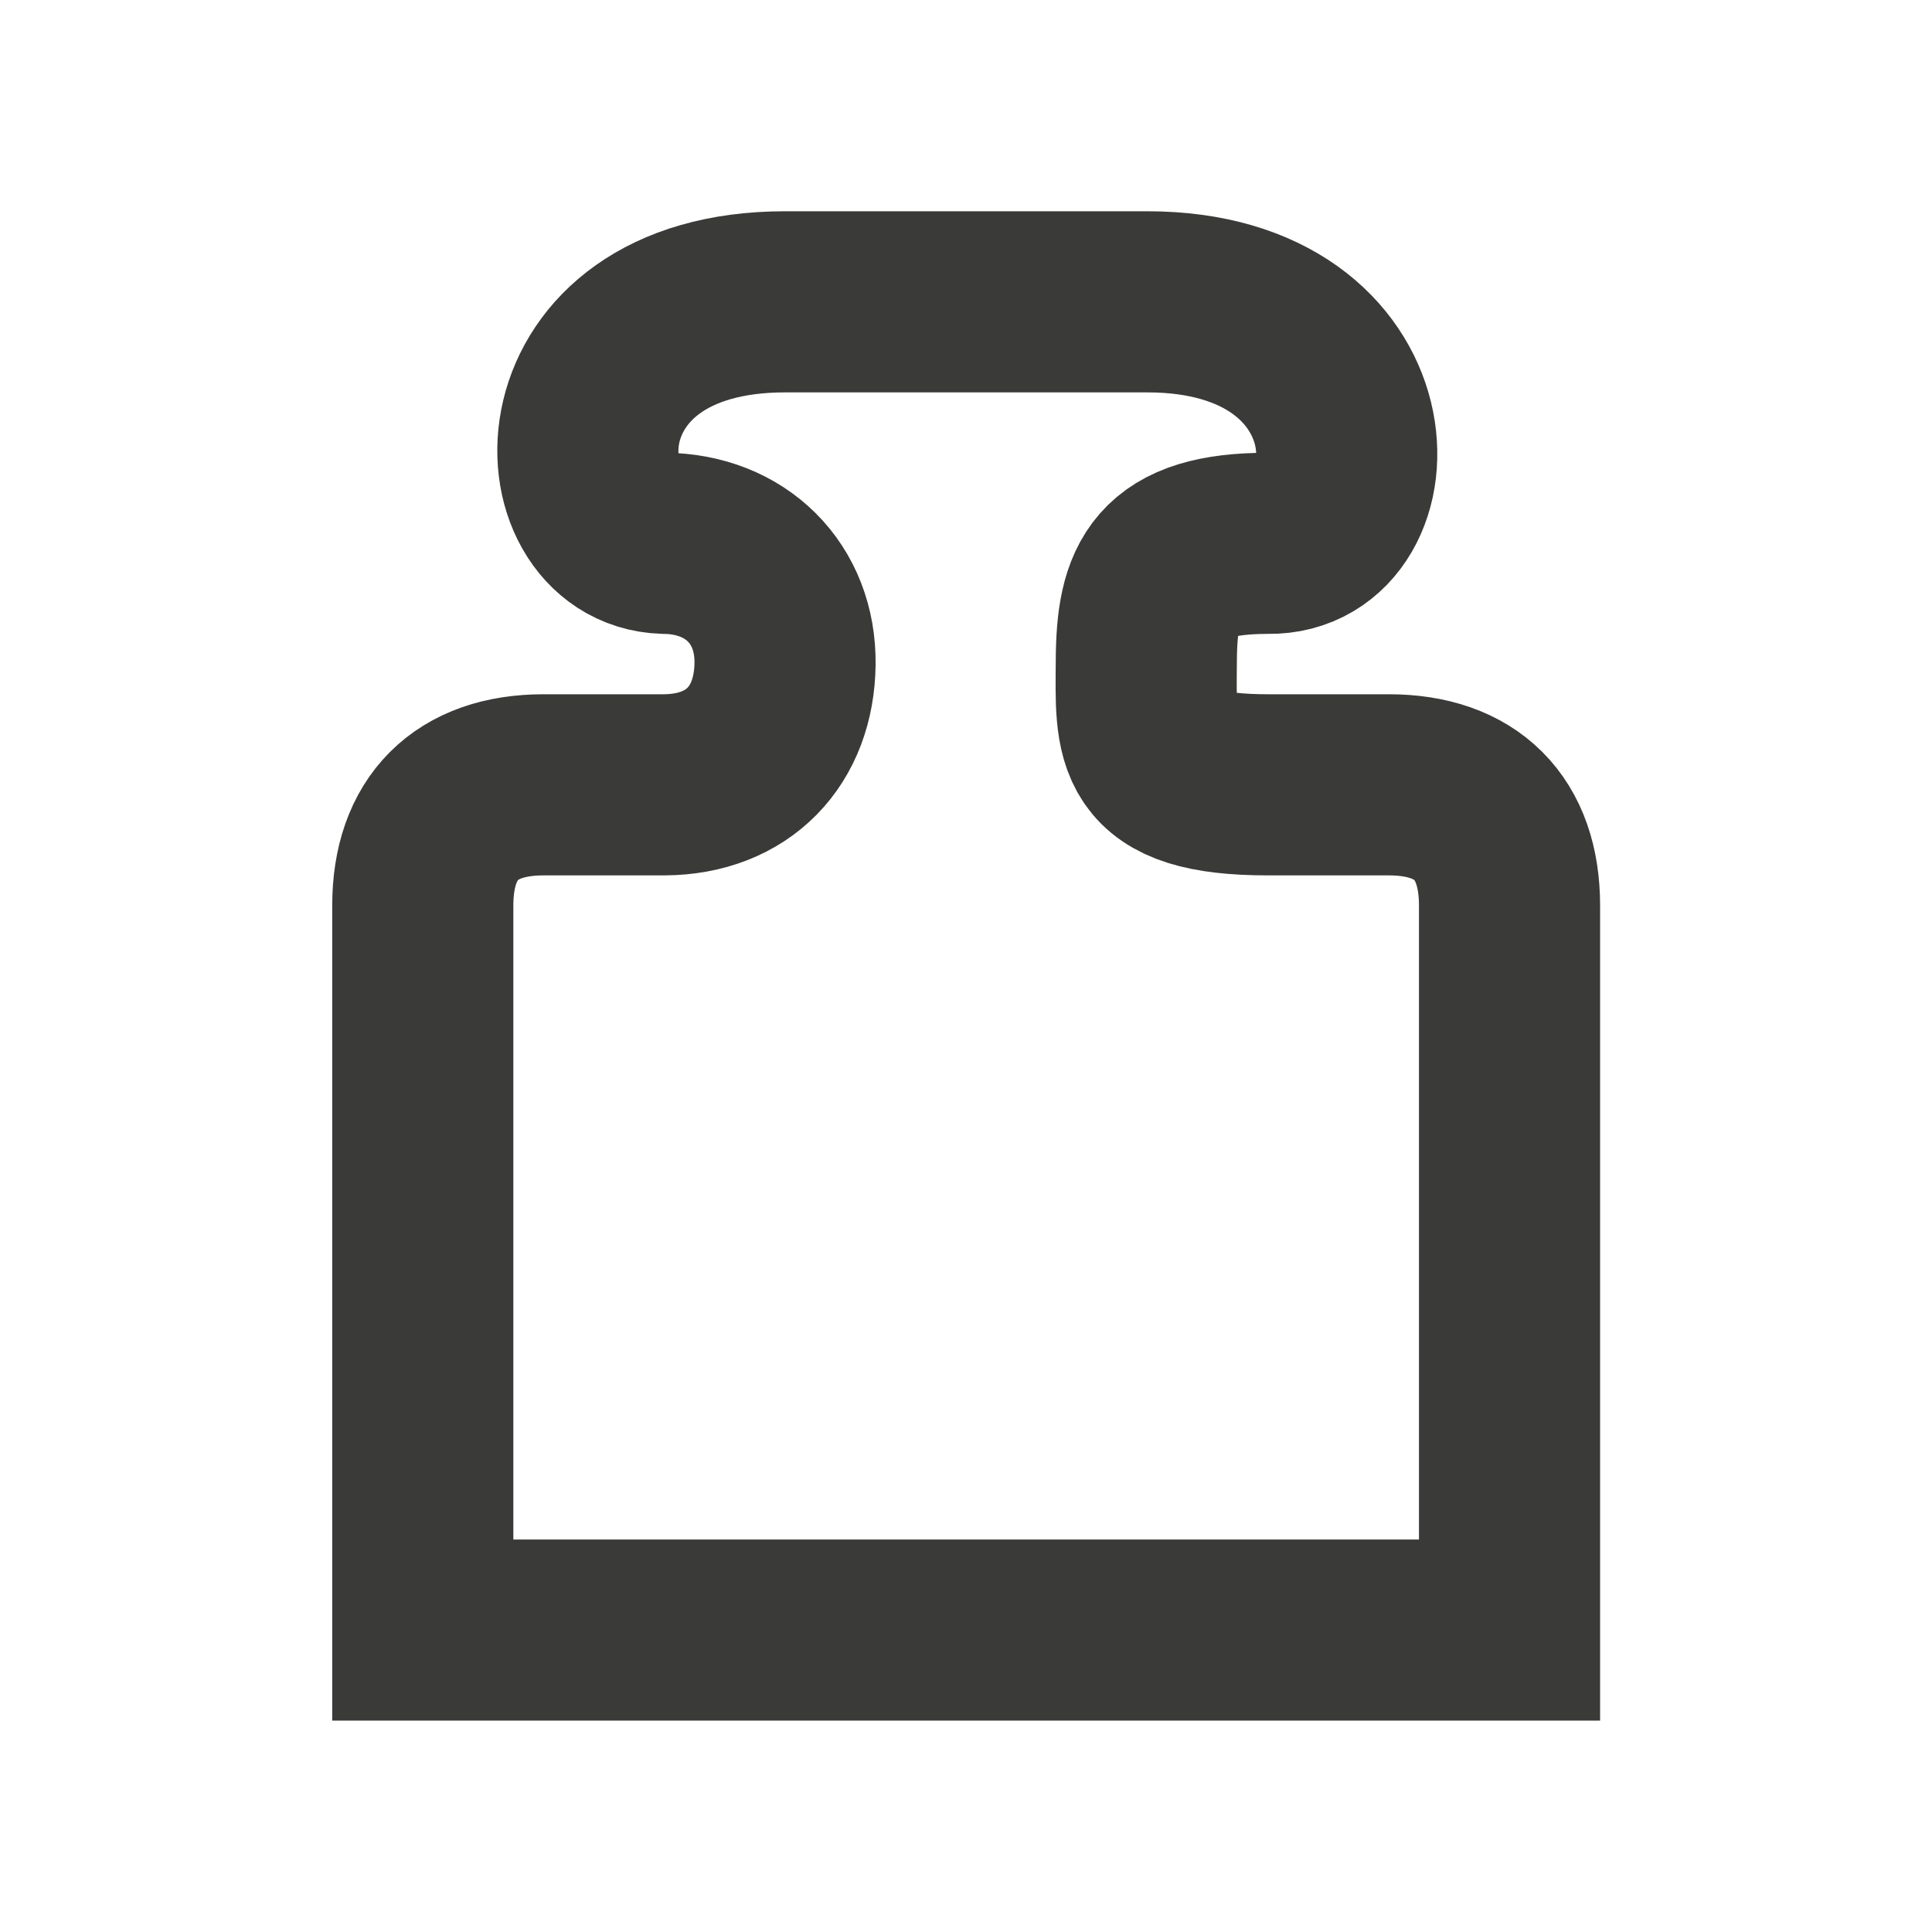
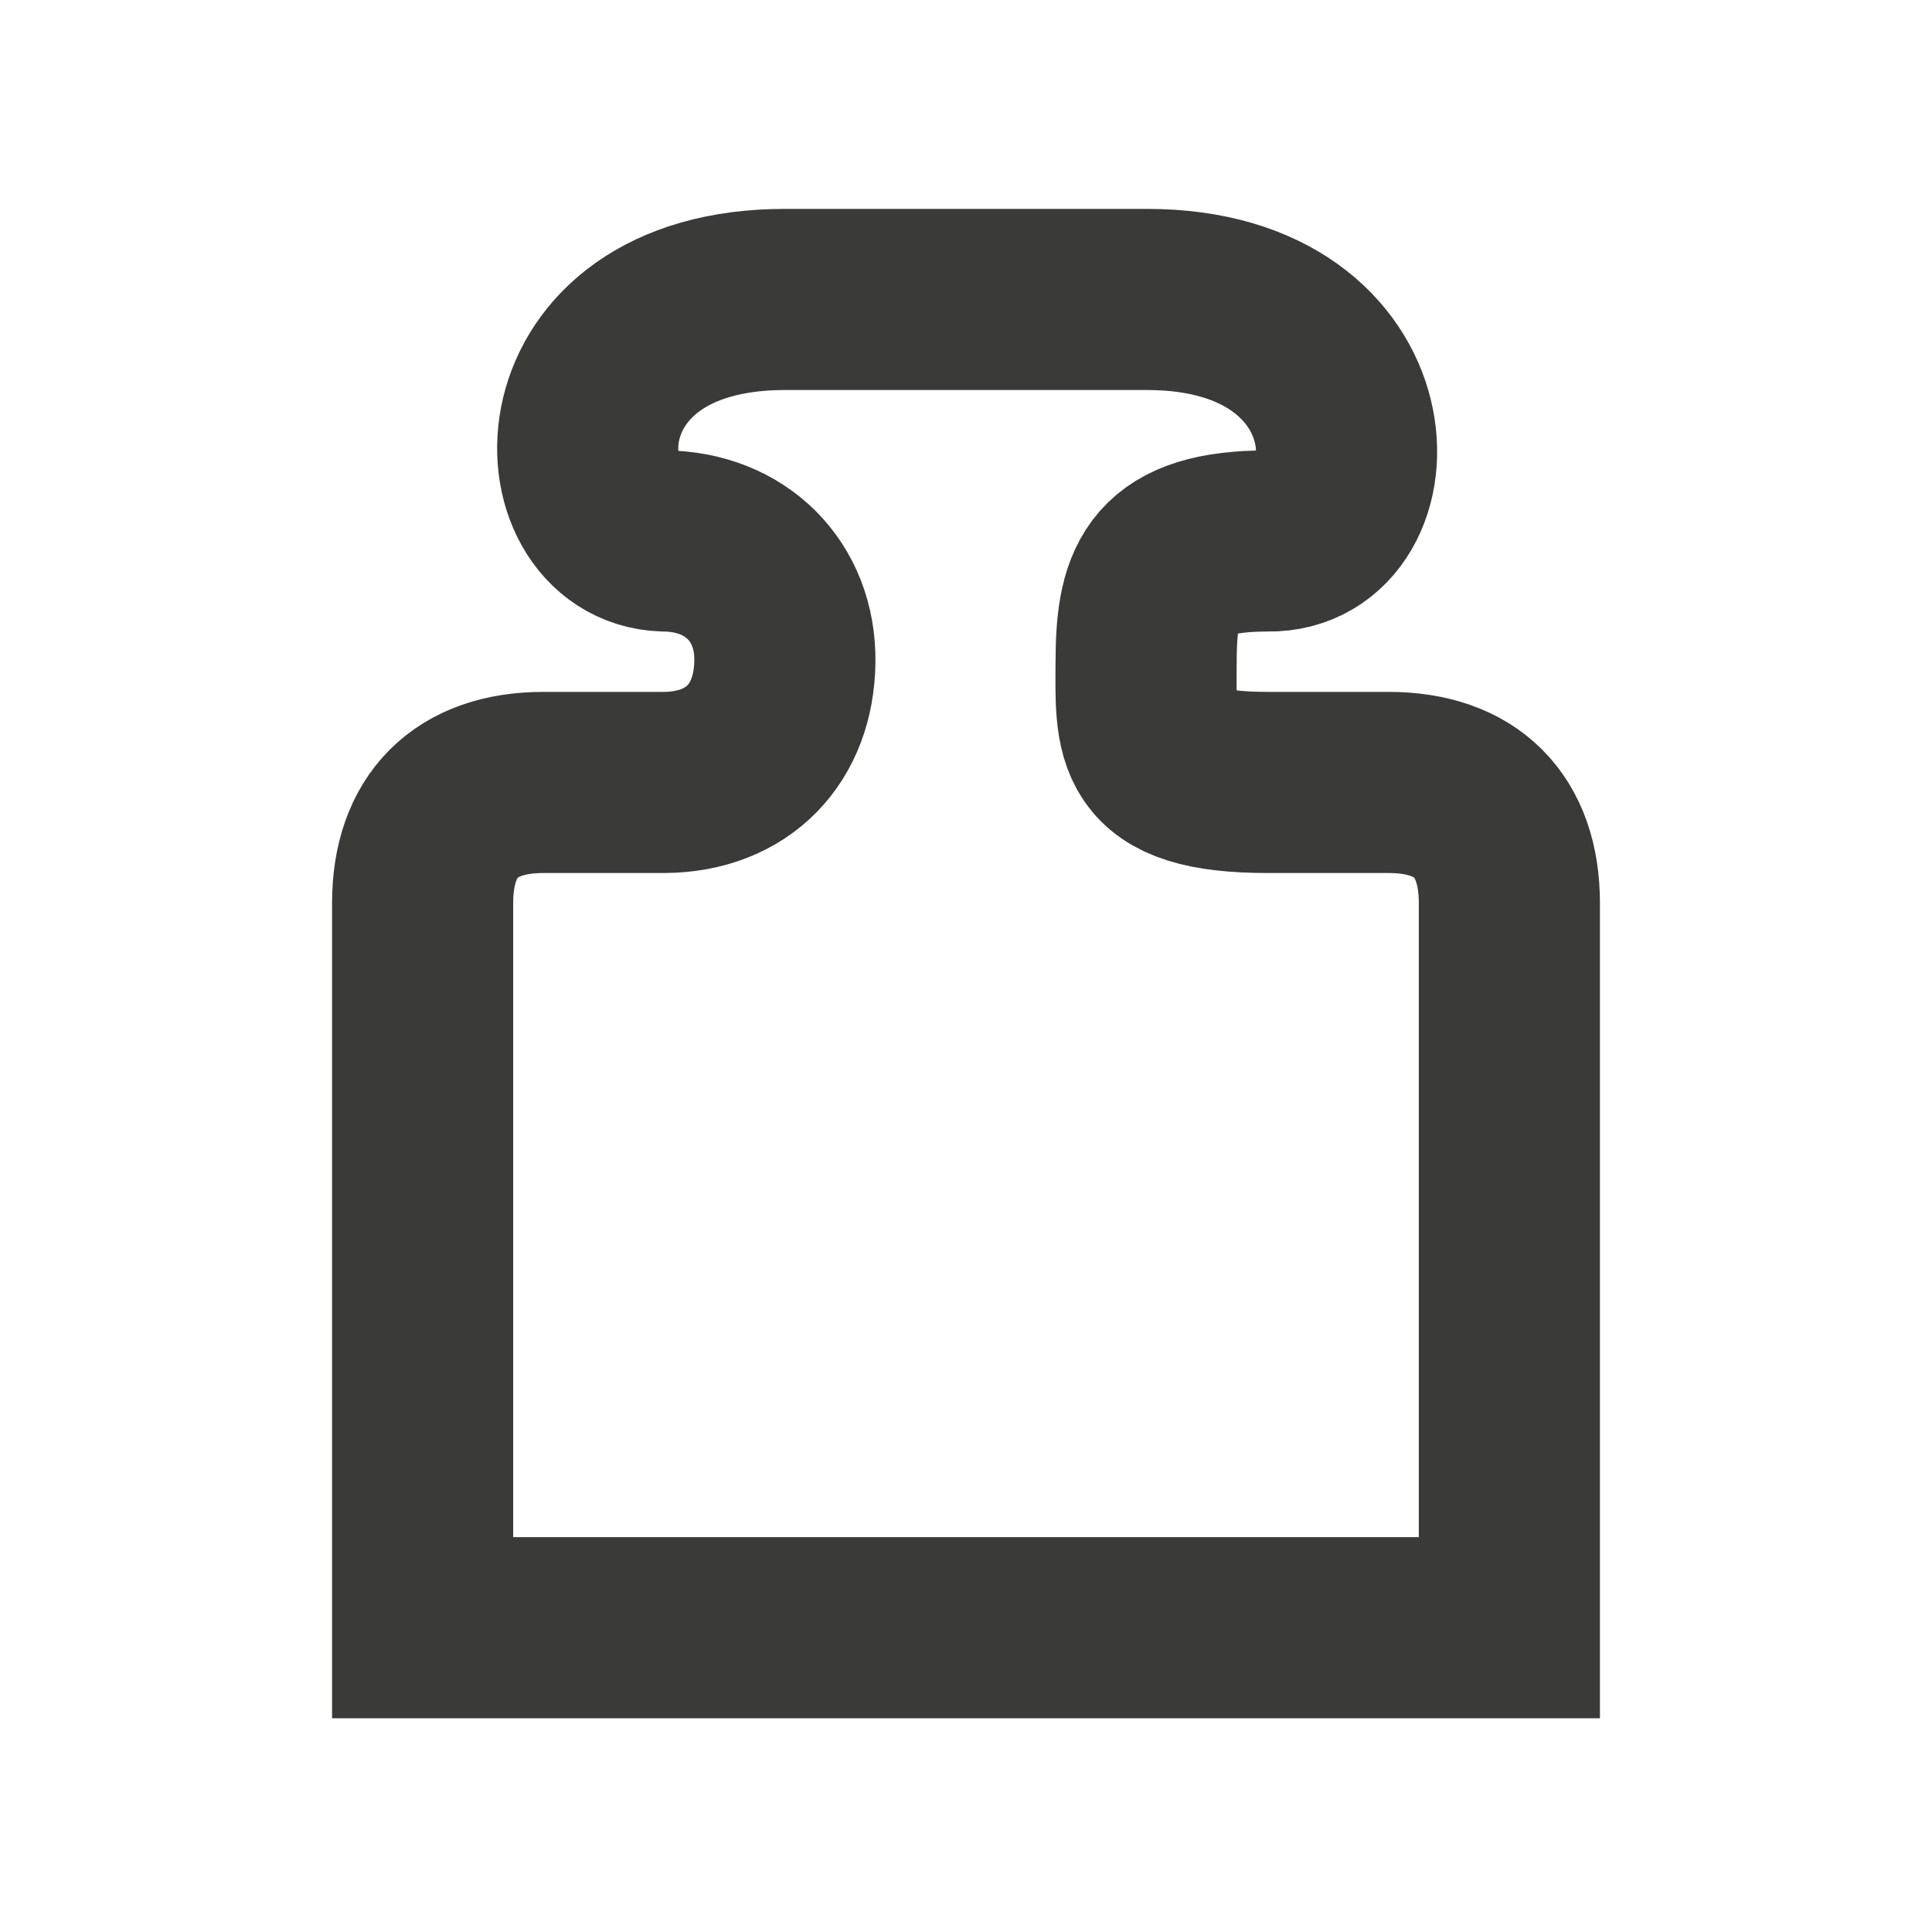
- <svg xmlns="http://www.w3.org/2000/svg" id="svg8" version="1.1" viewBox="0 0 4 4" height="16" width="16">
-   <defs id="defs2" />
-   <g transform="translate(-12.72666,-289.2181)" id="layer1">
-     <path id="path814" d="m 13.602,292.593 h 2.25 v -1.5 c 0,-0.161 -0.089,-0.25 -0.25,-0.25 h -0.25 c -0.265,0 -0.253,-0.094 -0.252,-0.258 10e-4,-0.158 0.035,-0.242 0.252,-0.242 0.247,0.004 0.25,-0.5 -0.25,-0.5 h -0.75 c -0.5,0 -0.486,0.492 -0.25,0.5 0.148,9.8e-4 0.252,0.104 0.25,0.25 -0.002,0.148 -0.096,0.249 -0.25,0.25 h -0.25 c -0.161,0 -0.25,0.089 -0.25,0.25 z" style="fill:none;stroke:#3a3a38;stroke-width:0.375;stroke-linecap:butt;stroke-linejoin:miter;stroke-miterlimit:4;stroke-dasharray:none;stroke-opacity:1" />
+ <svg xmlns="http://www.w3.org/2000/svg" width="16" height="16" version="1.1" viewBox="0 0 4 4">
+   <g transform="translate(-12.727 -289.22)">
+     <path d="m13.602 292.59h2.25v-1.5c0-0.161-0.089-0.25-0.25-0.25h-0.25c-0.265 0-0.253-0.094-0.252-0.258 1e-3 -0.158 0.035-0.242 0.252-0.242 0.247 4e-3 0.25-0.5-0.25-0.5h-0.75c-0.5 0-0.486 0.492-0.25 0.5 0.148 9.8e-4 0.252 0.104 0.25 0.25-0.002 0.148-0.096 0.249-0.25 0.25h-0.25c-0.161 0-0.25 0.089-0.25 0.25z" fill="none" stroke="#3a3a38" stroke-width=".375" />
  </g>
</svg>
